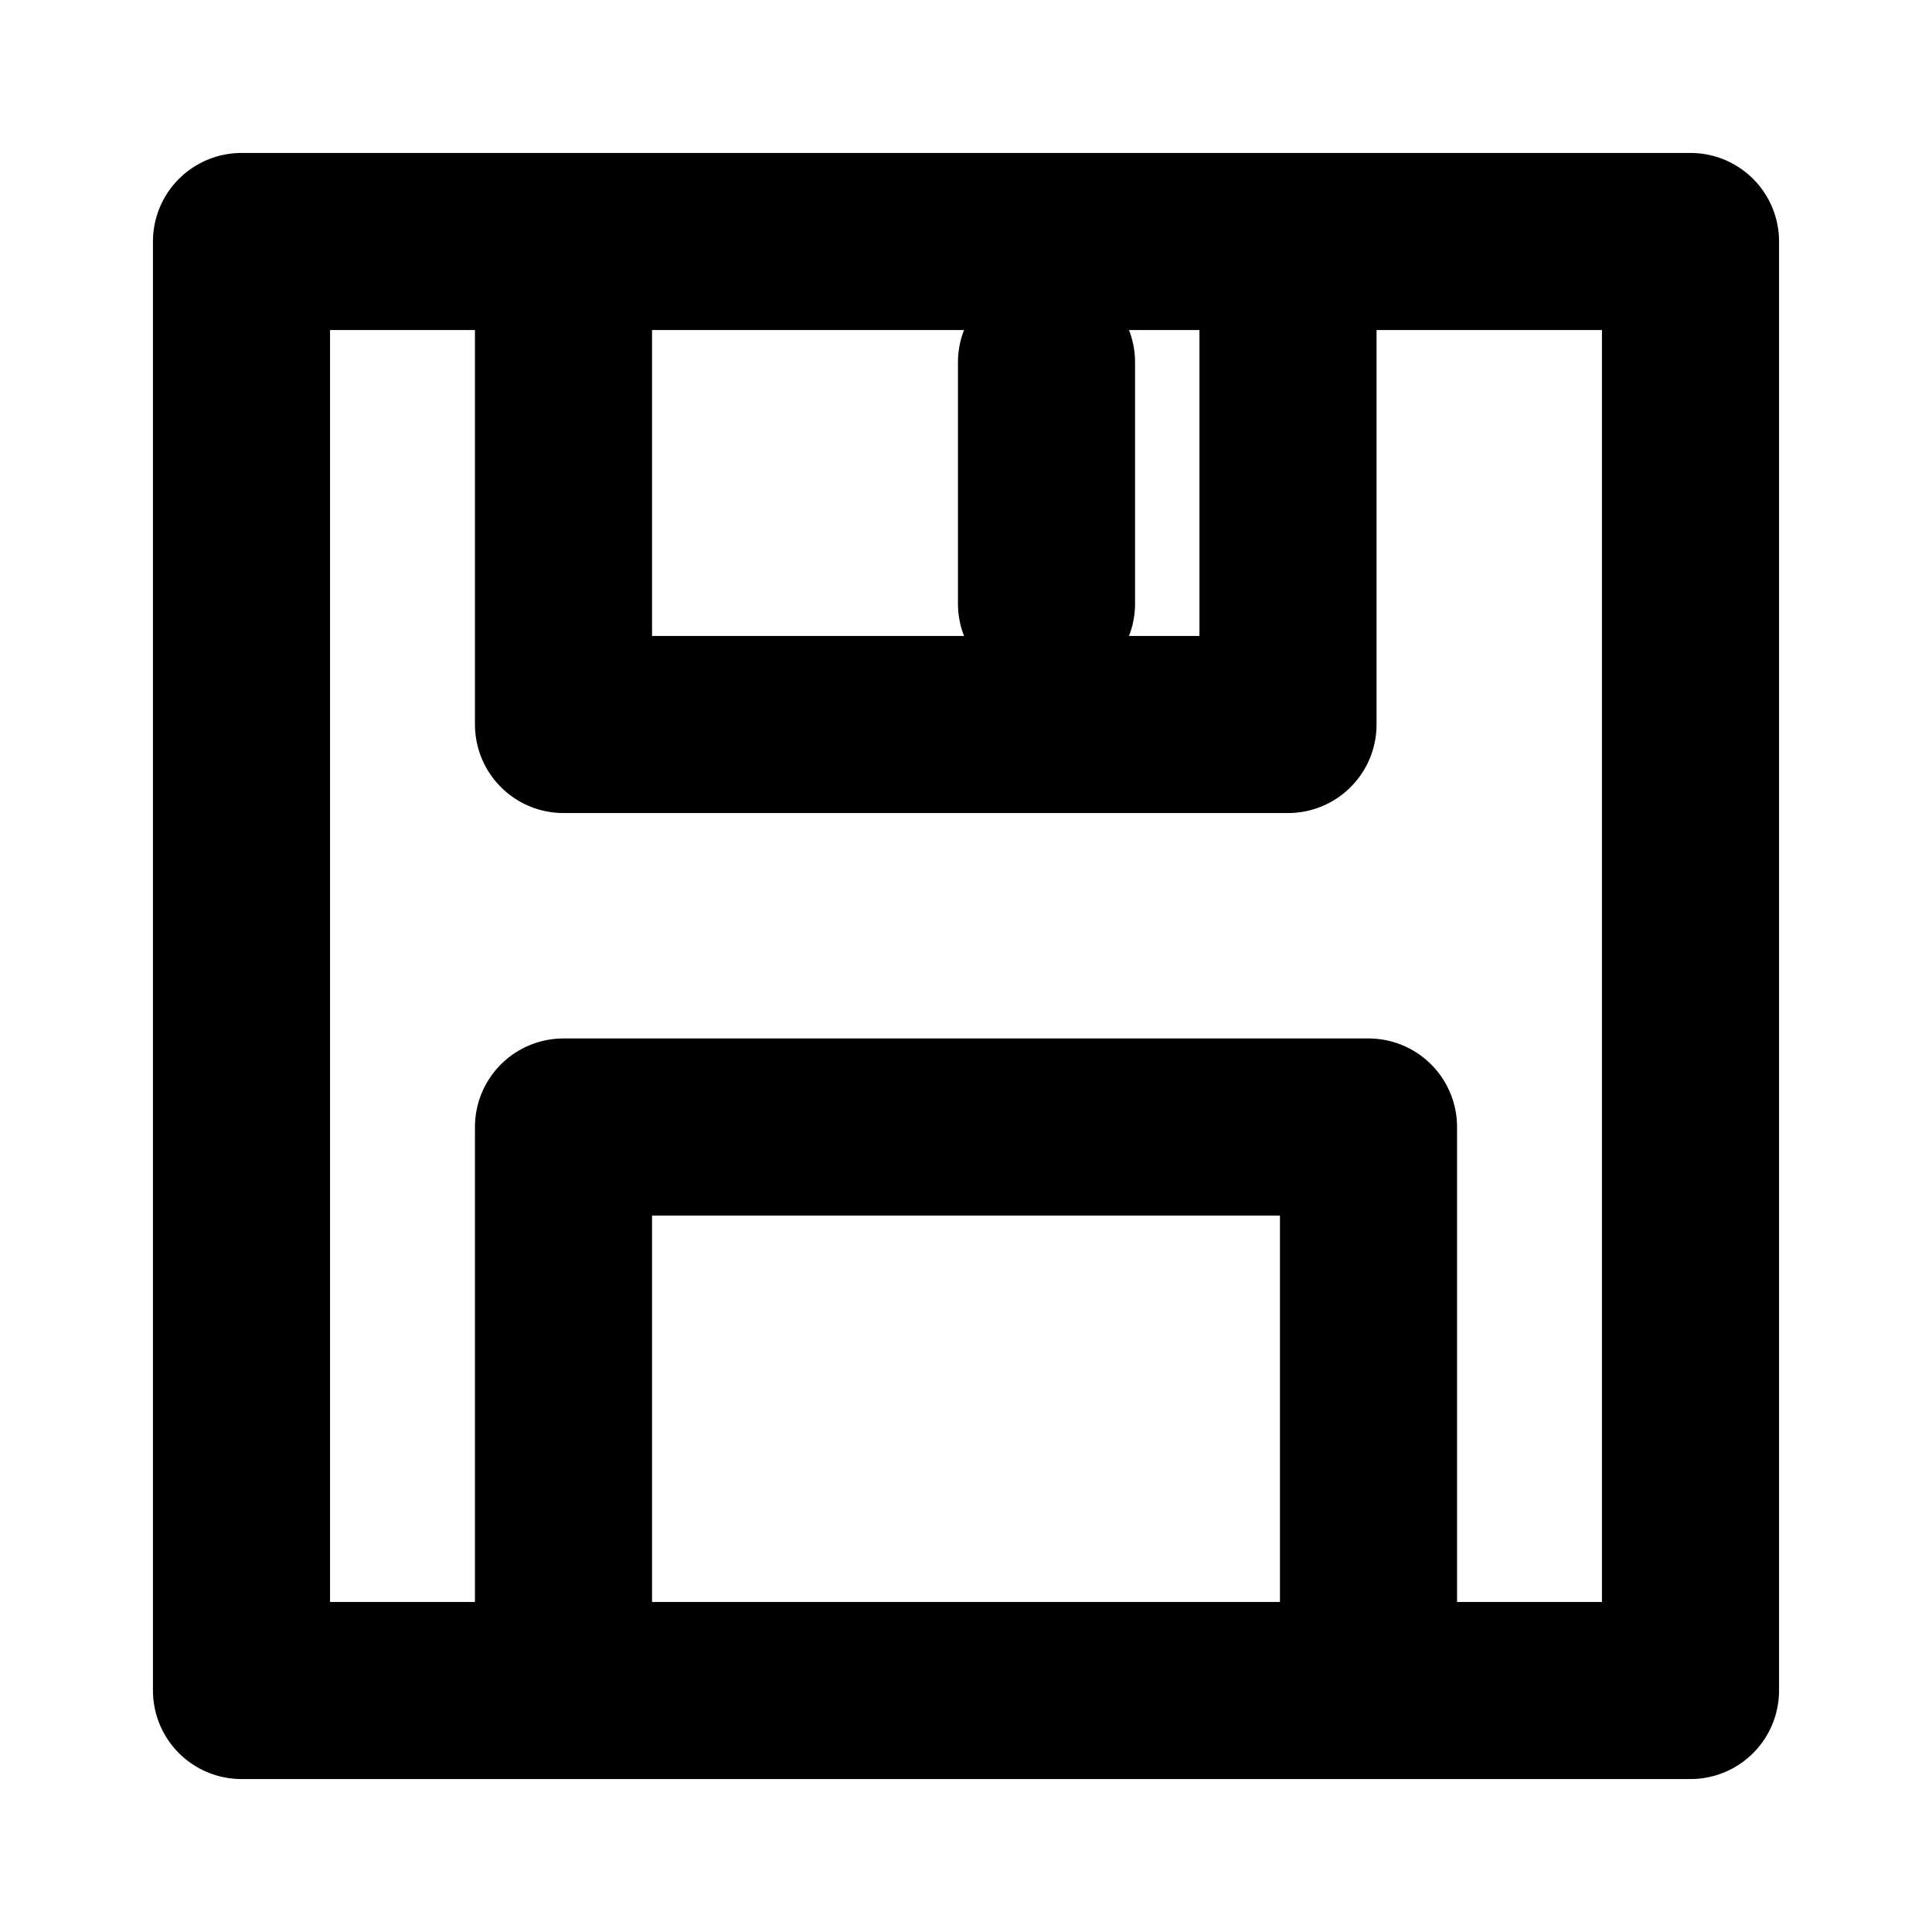
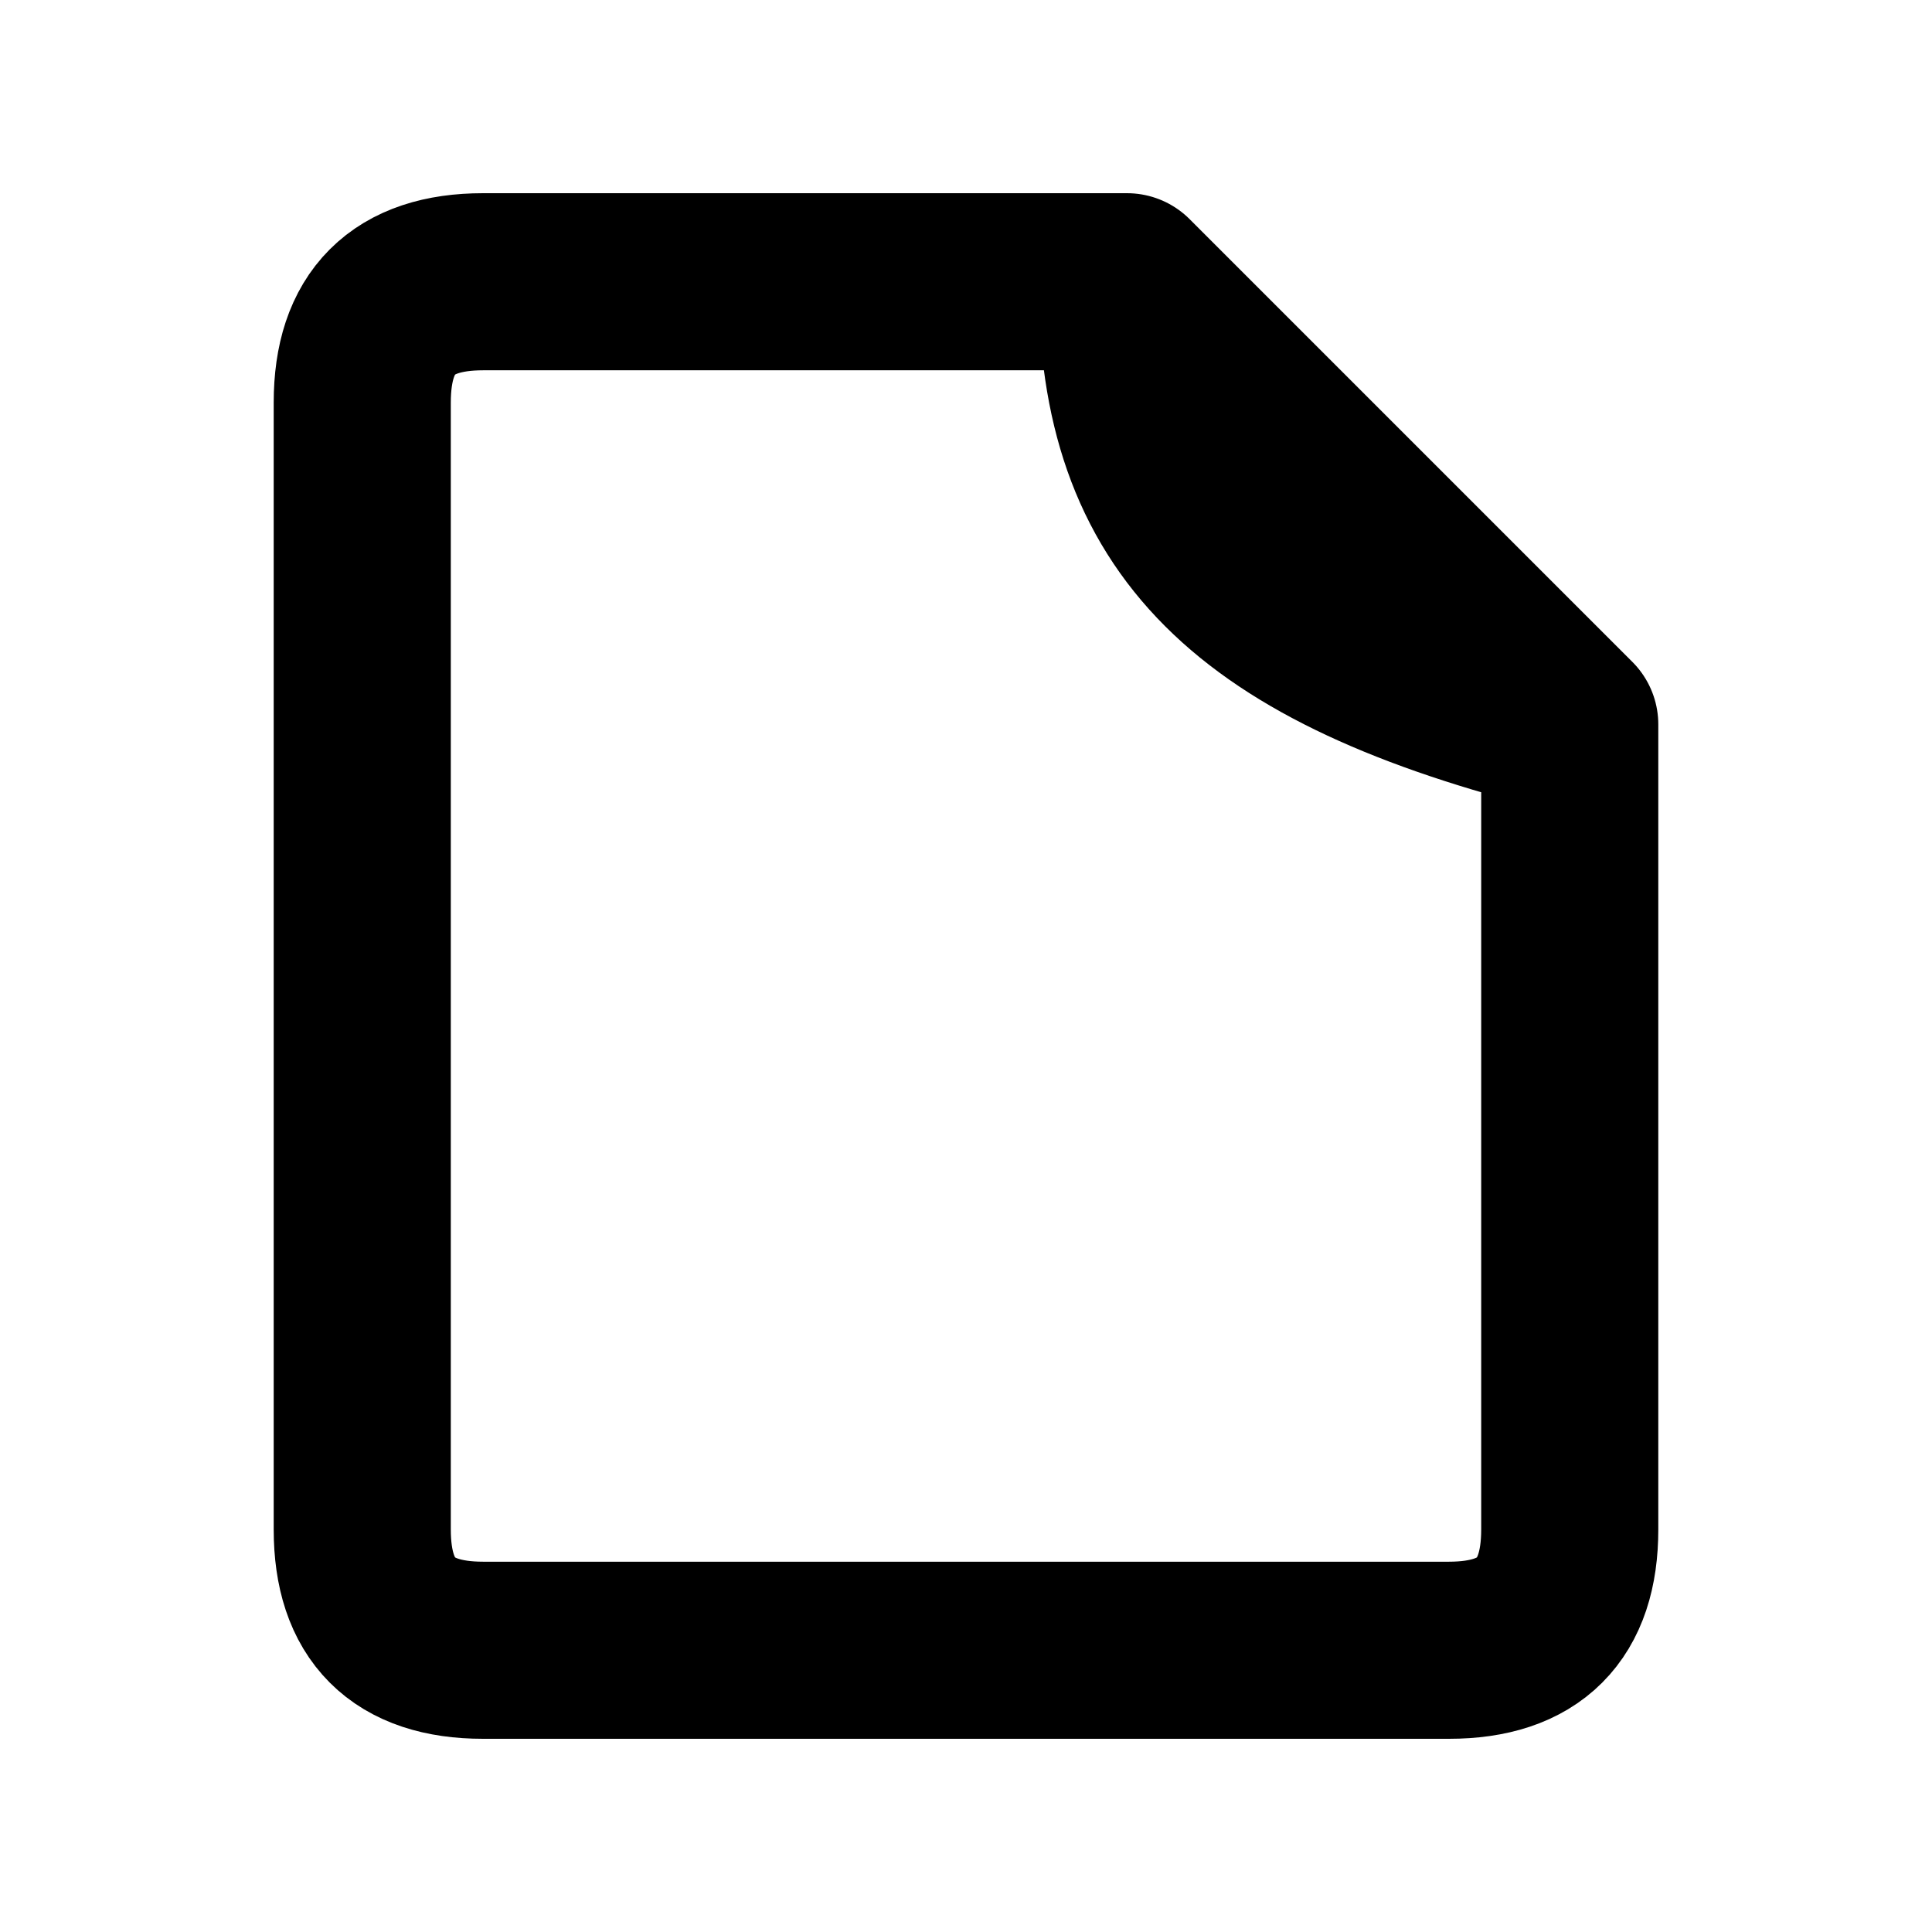
<svg xmlns="http://www.w3.org/2000/svg" width="24" height="24" viewBox="0 0 24 24">
-   <path d="M3 3 H21 V21 H3 Z M7 3 V9 H16 V3 M13 4.5 V7.5 M7 21 V14 H17 V21" fill="none" stroke="#000000" stroke-width="2.2" stroke-linecap="round" stroke-linejoin="round" />
+   <path d="M6 3.5 H14 L19.5 9 V19 C19.5 20 19 20.5 18 20.5 H6 C5 20.5 4.5 20 4.5 19 V5 C4.5 4 5 3.5 6 3.5Z M14 3.5 C14 6.5 15.5 8 19.5 9" fill="none" stroke="#000000" stroke-width="2.2" stroke-linecap="round" stroke-linejoin="round" />
</svg>
